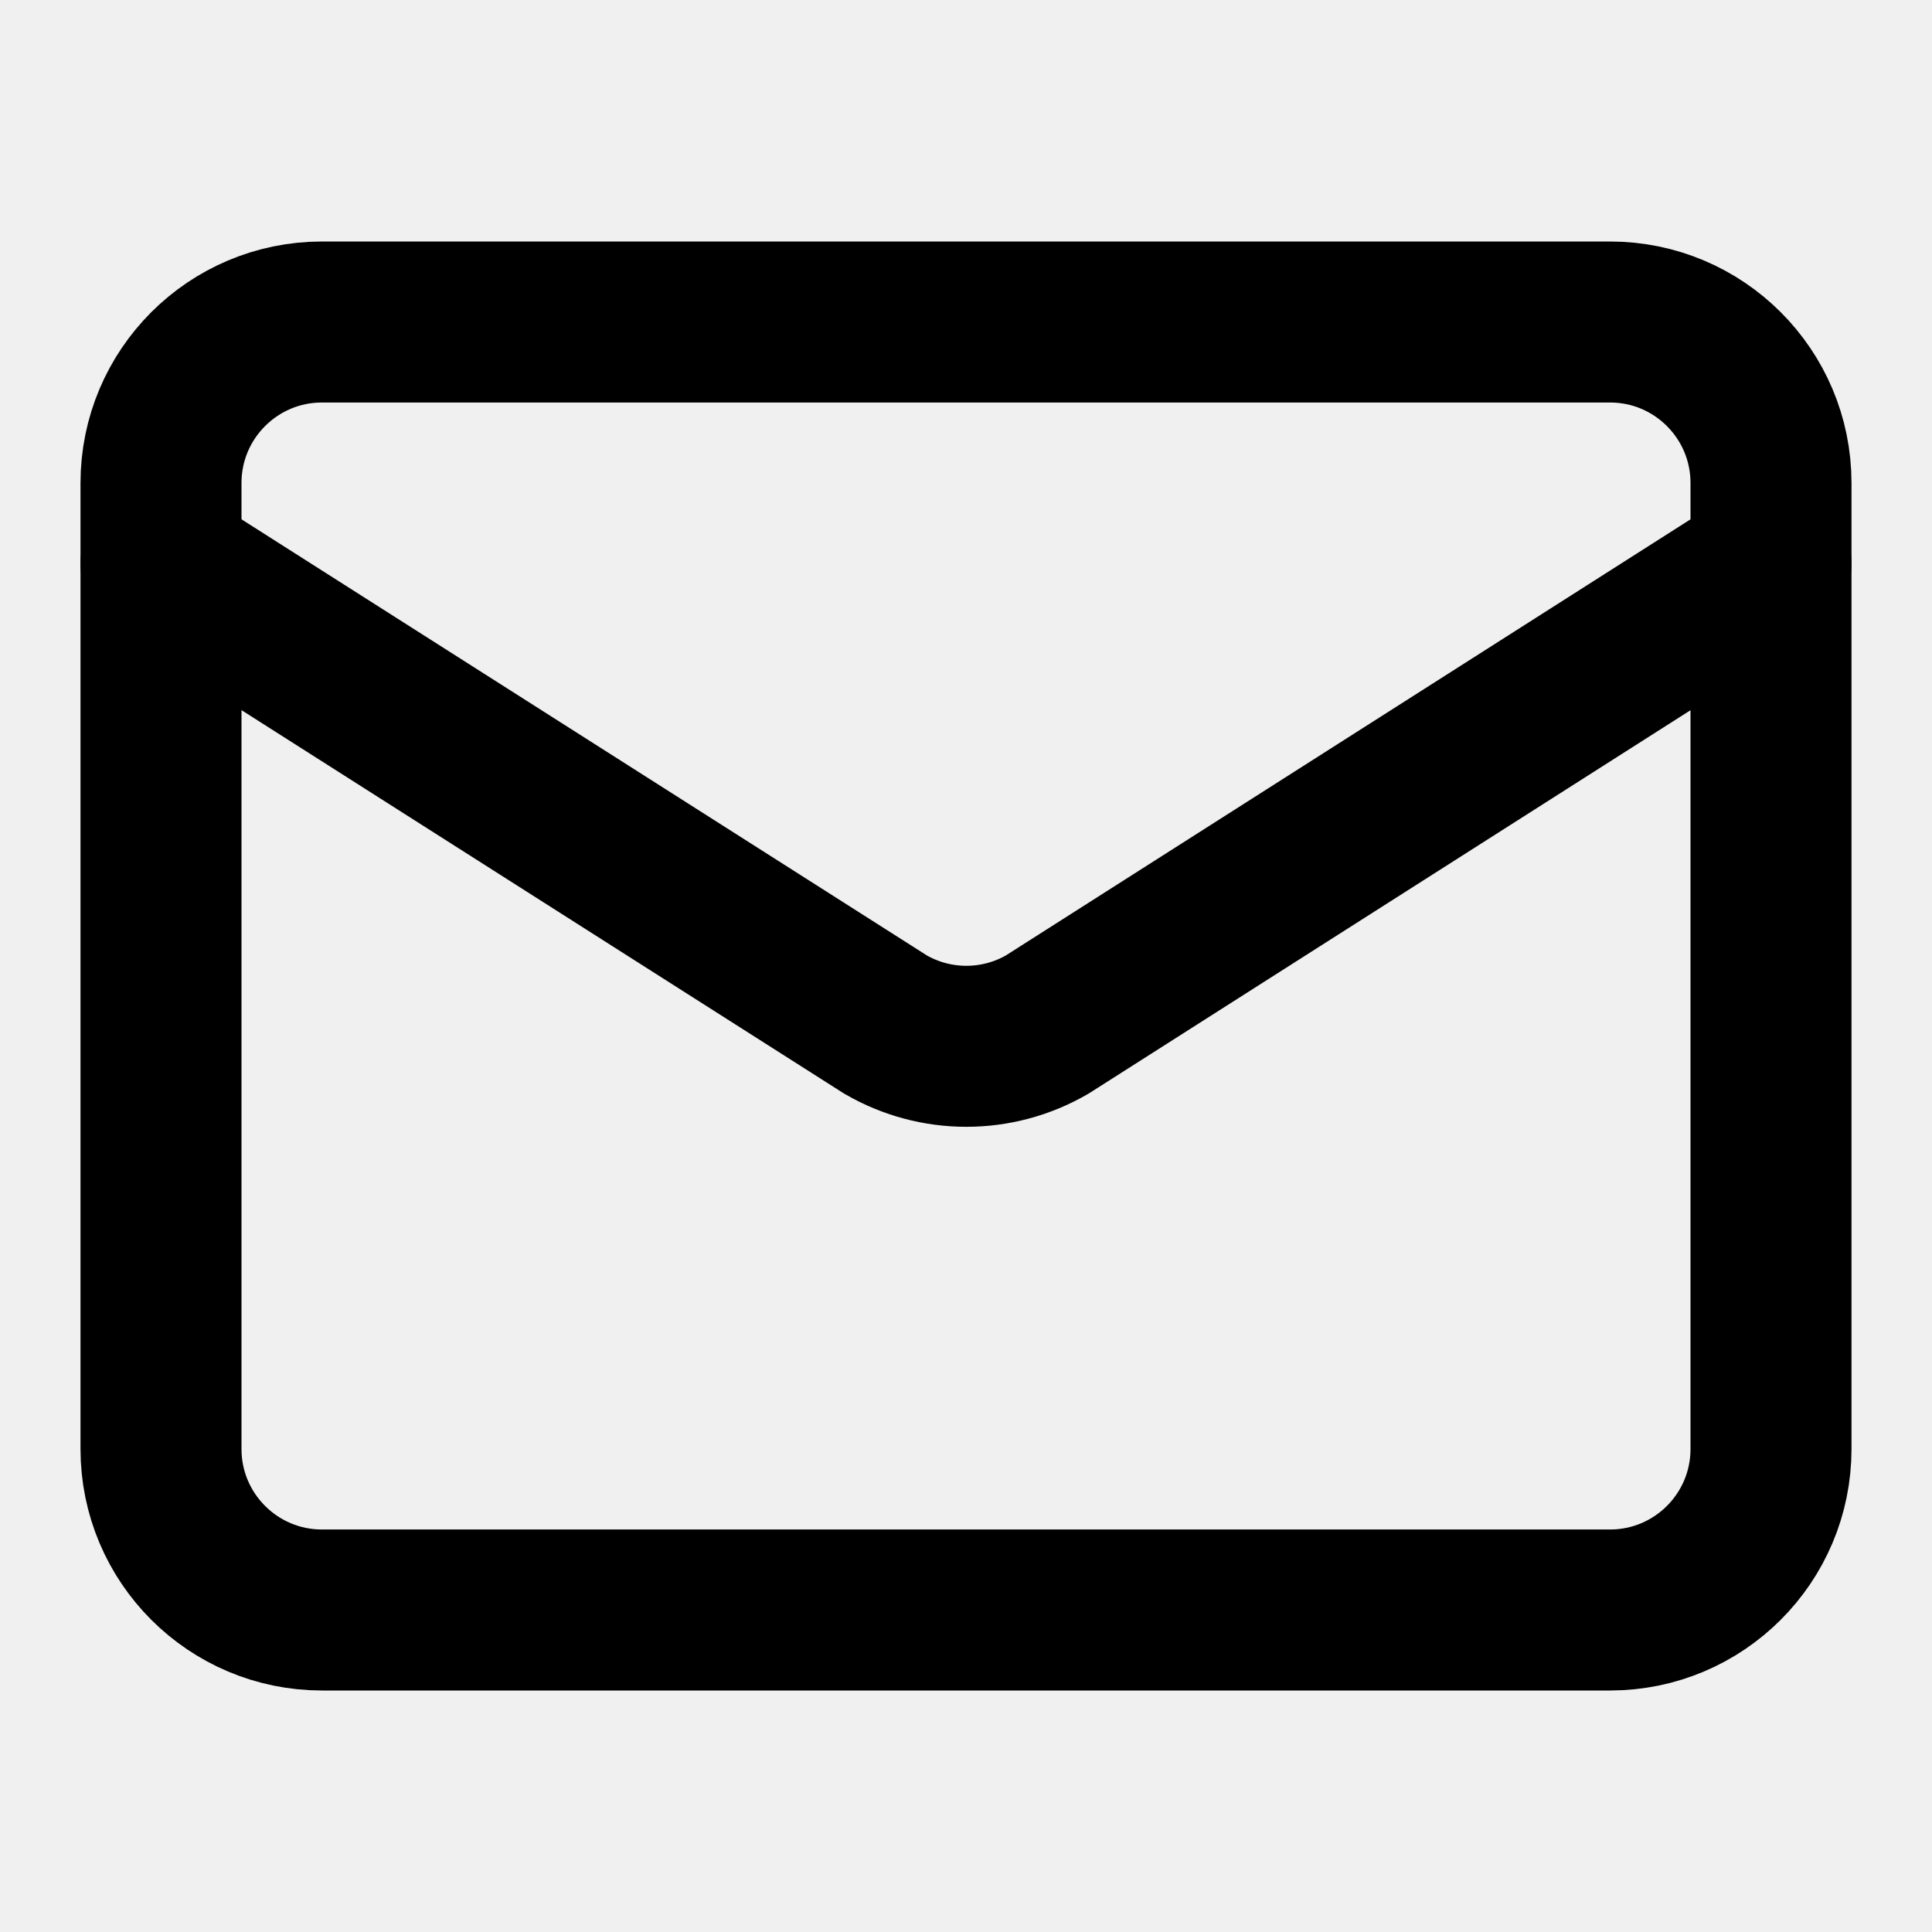
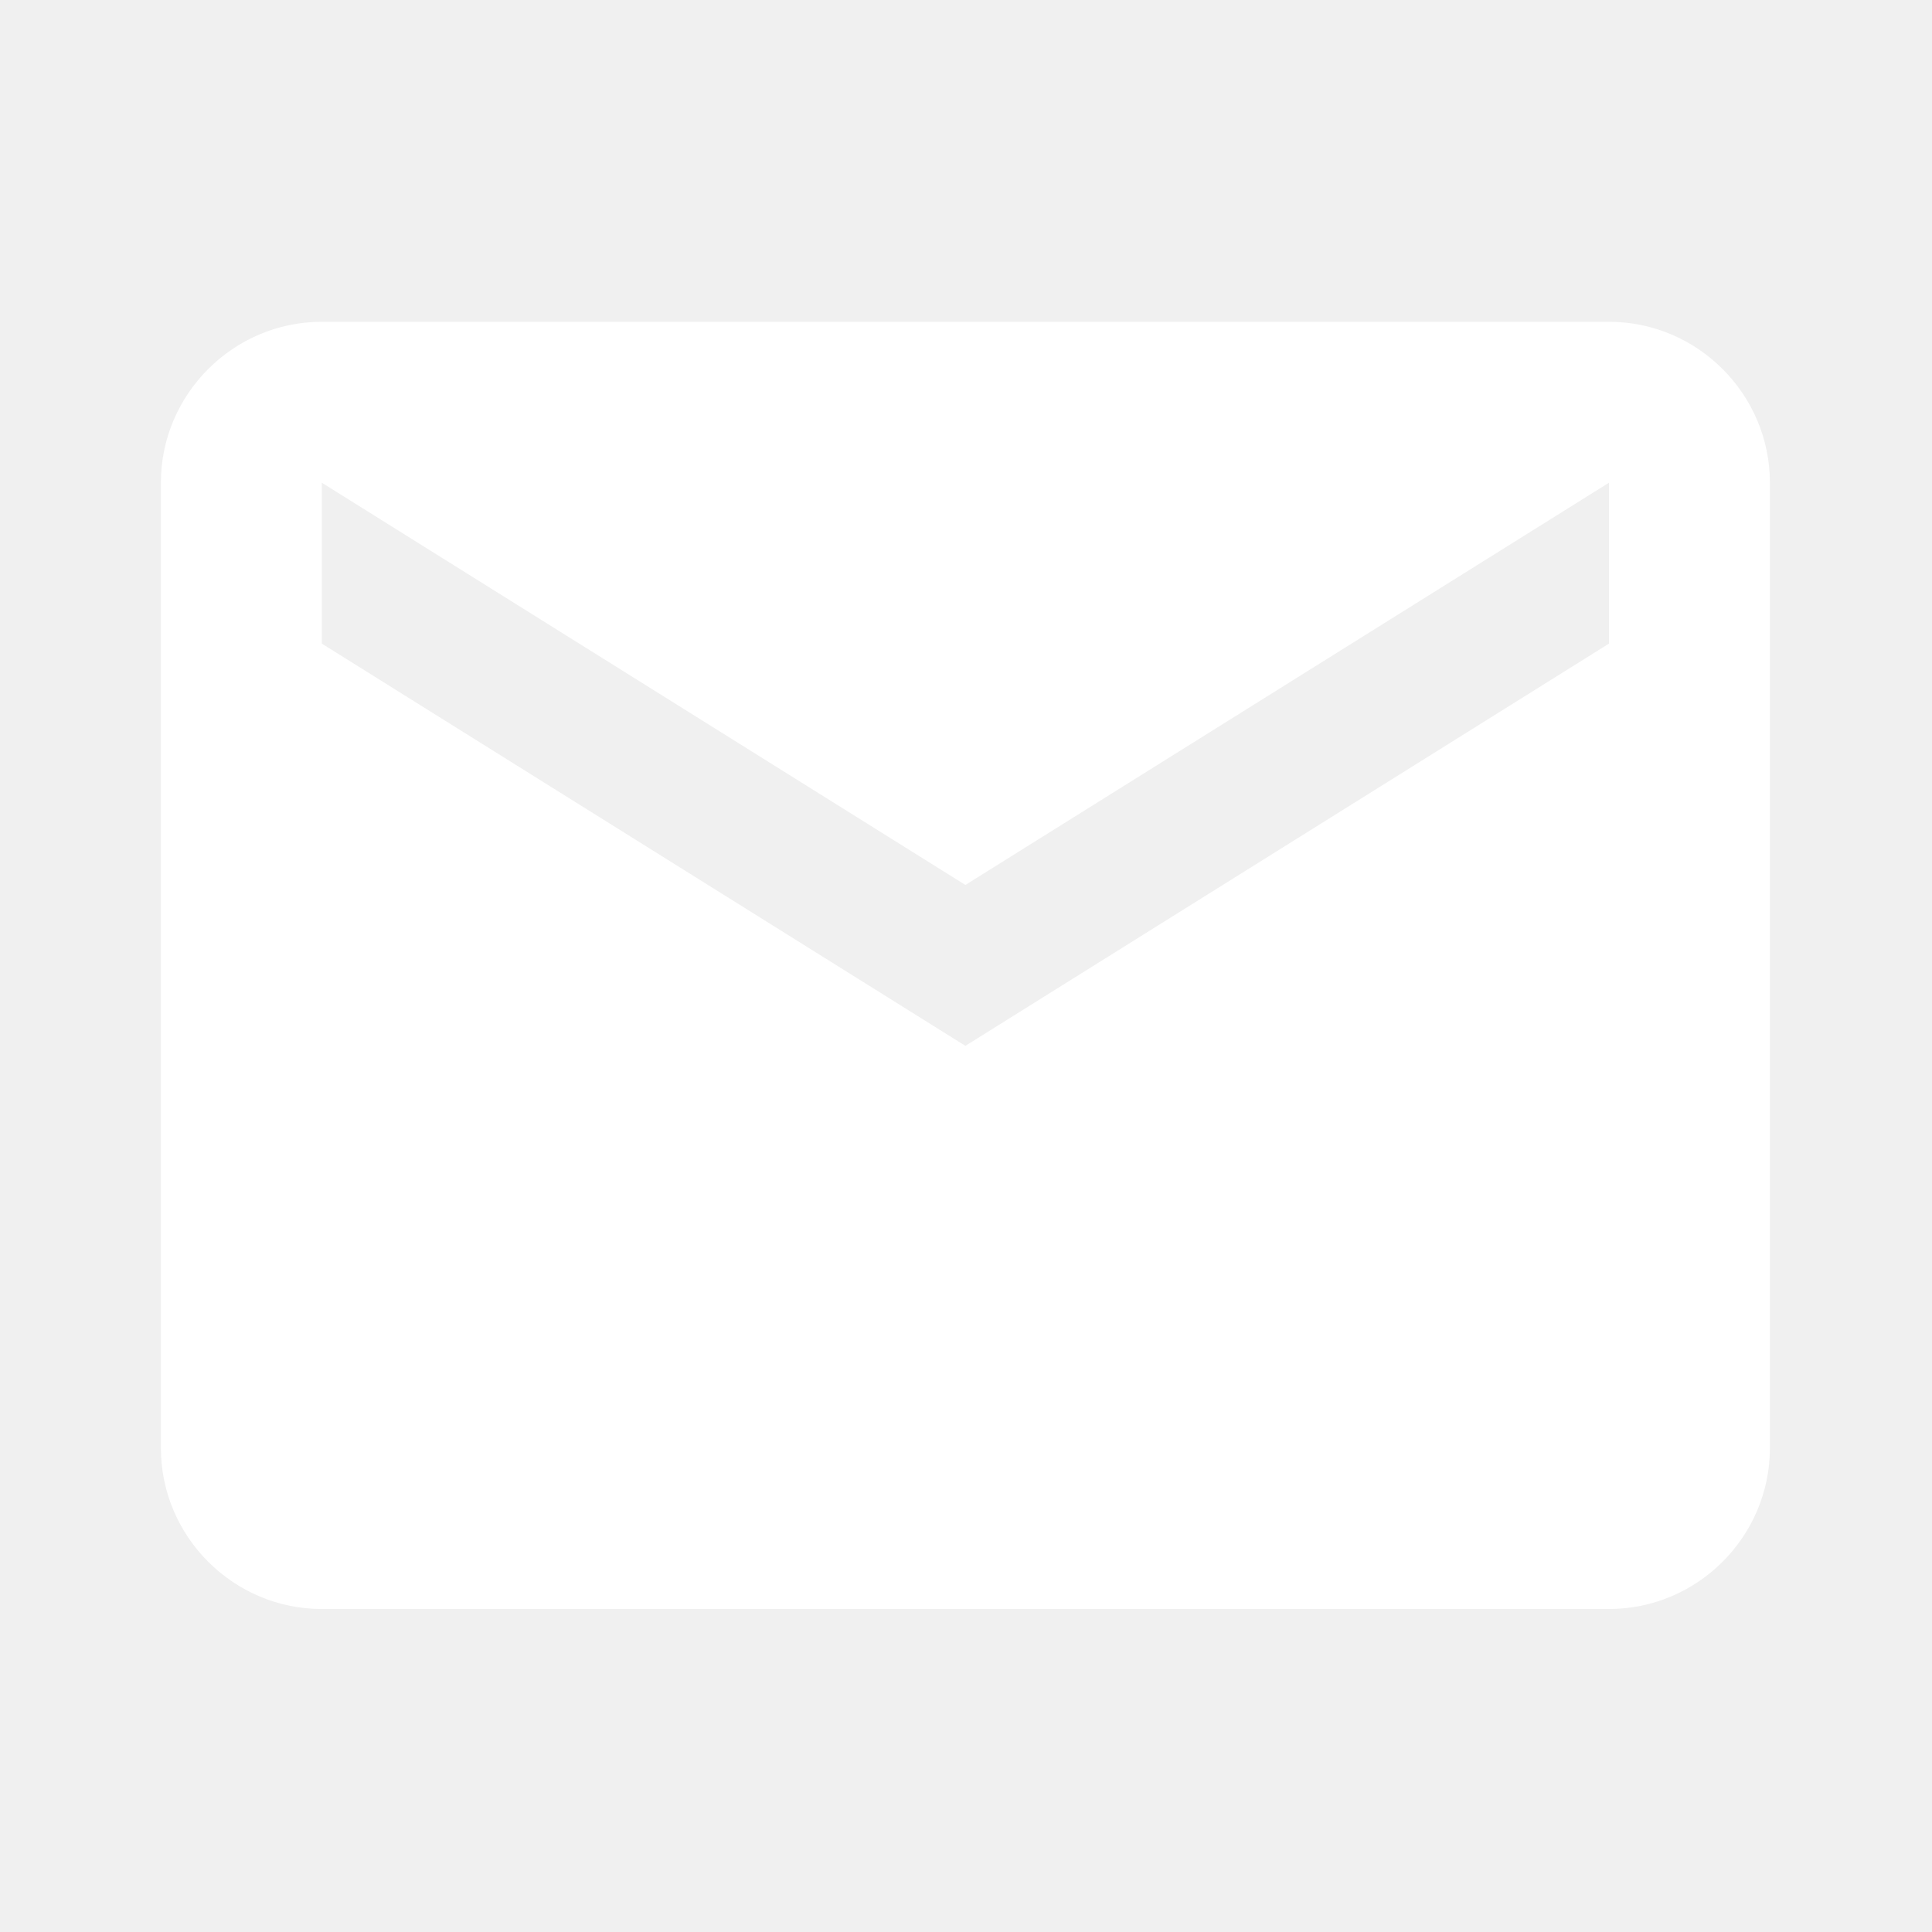
- <svg xmlns="http://www.w3.org/2000/svg" width="24" height="24" viewBox="0 0 24 24" fill="none" stroke="currentColor" stroke-width="2" stroke-linecap="round" stroke-linejoin="round">
-   <path d="m22 7-8.991 5.727a2 2 0 0 1-2.009 0L2 7" />
-   <rect x="2" y="4" width="20" height="16" rx="2" />
+ <svg xmlns="http://www.w3.org/2000/svg" x="0px" y="0px" width="100" height="100" viewBox="0 0 256 256">
+   <g fill="#ffffff" transform="scale(10.66, 10.66)">
+     <path d="M20 4H4c-1.1 0-2 .9-2 2v12c0 1.1.9 2 2 2h16c1.1 0 2-.9 2-2V6c0-1.1-.9-2-2-2zm0 4l-8 5-8-5V6l8 5 8-5v2z" />
+   </g>
</svg>
